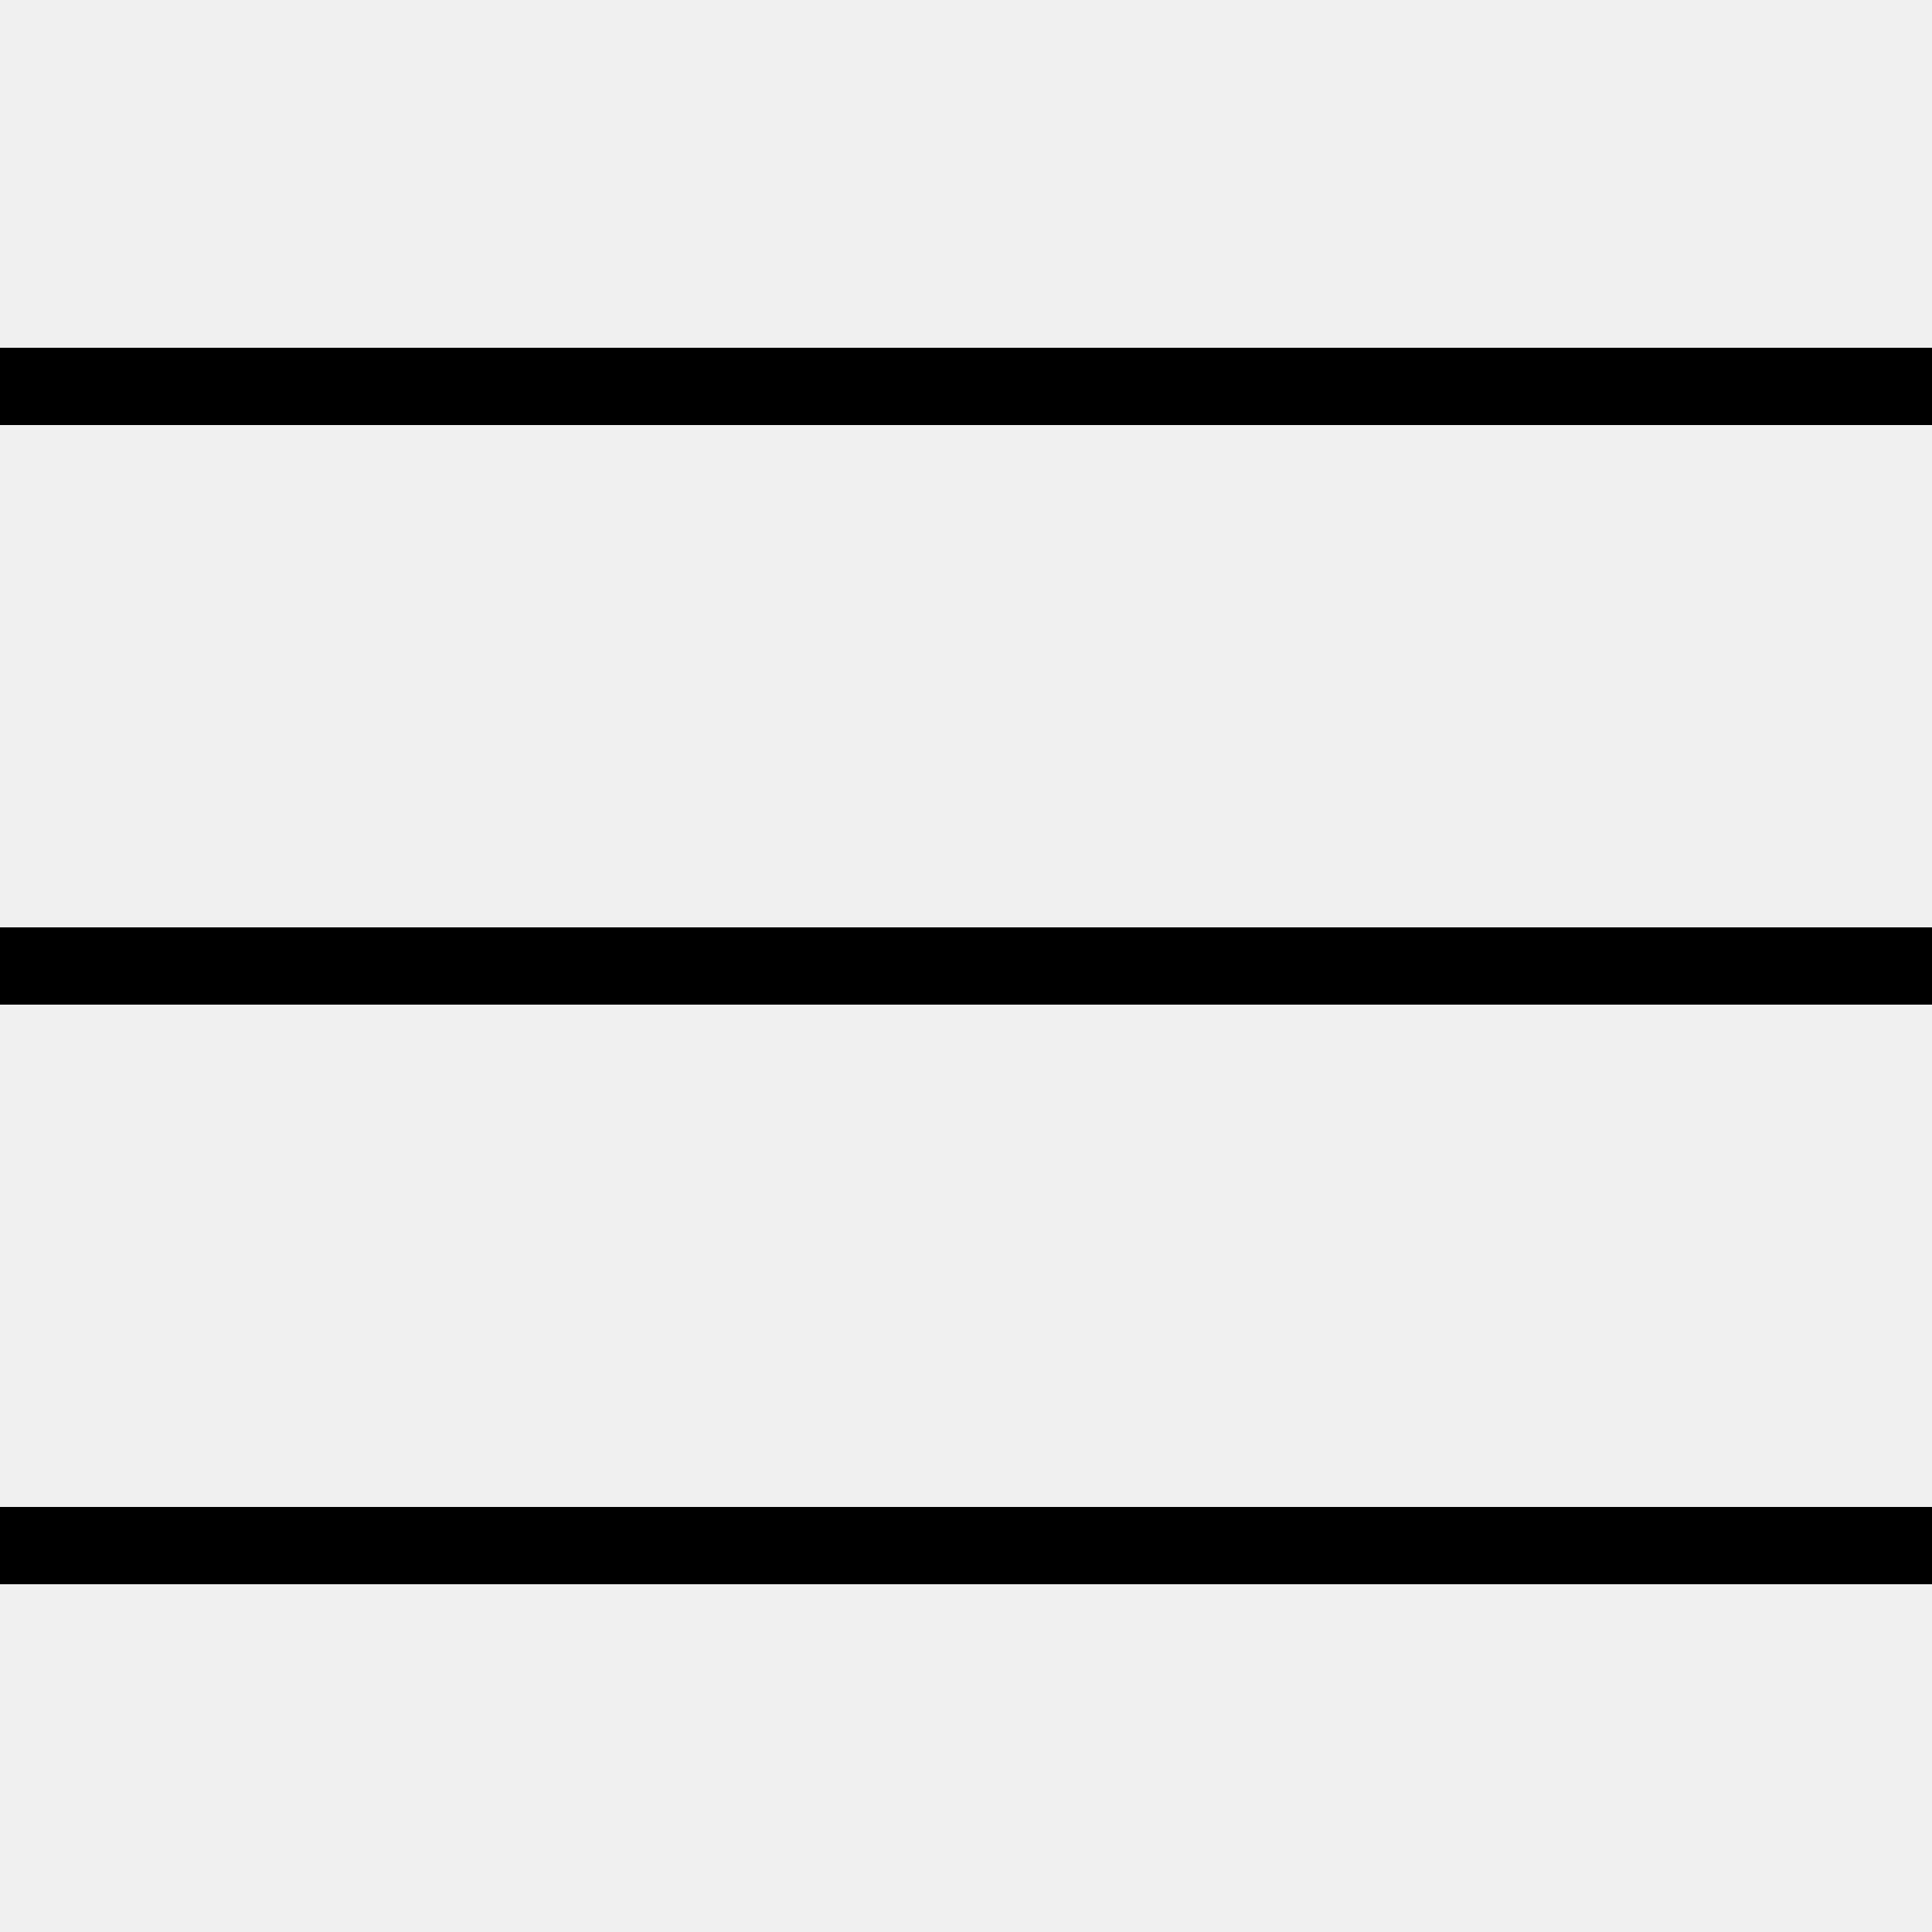
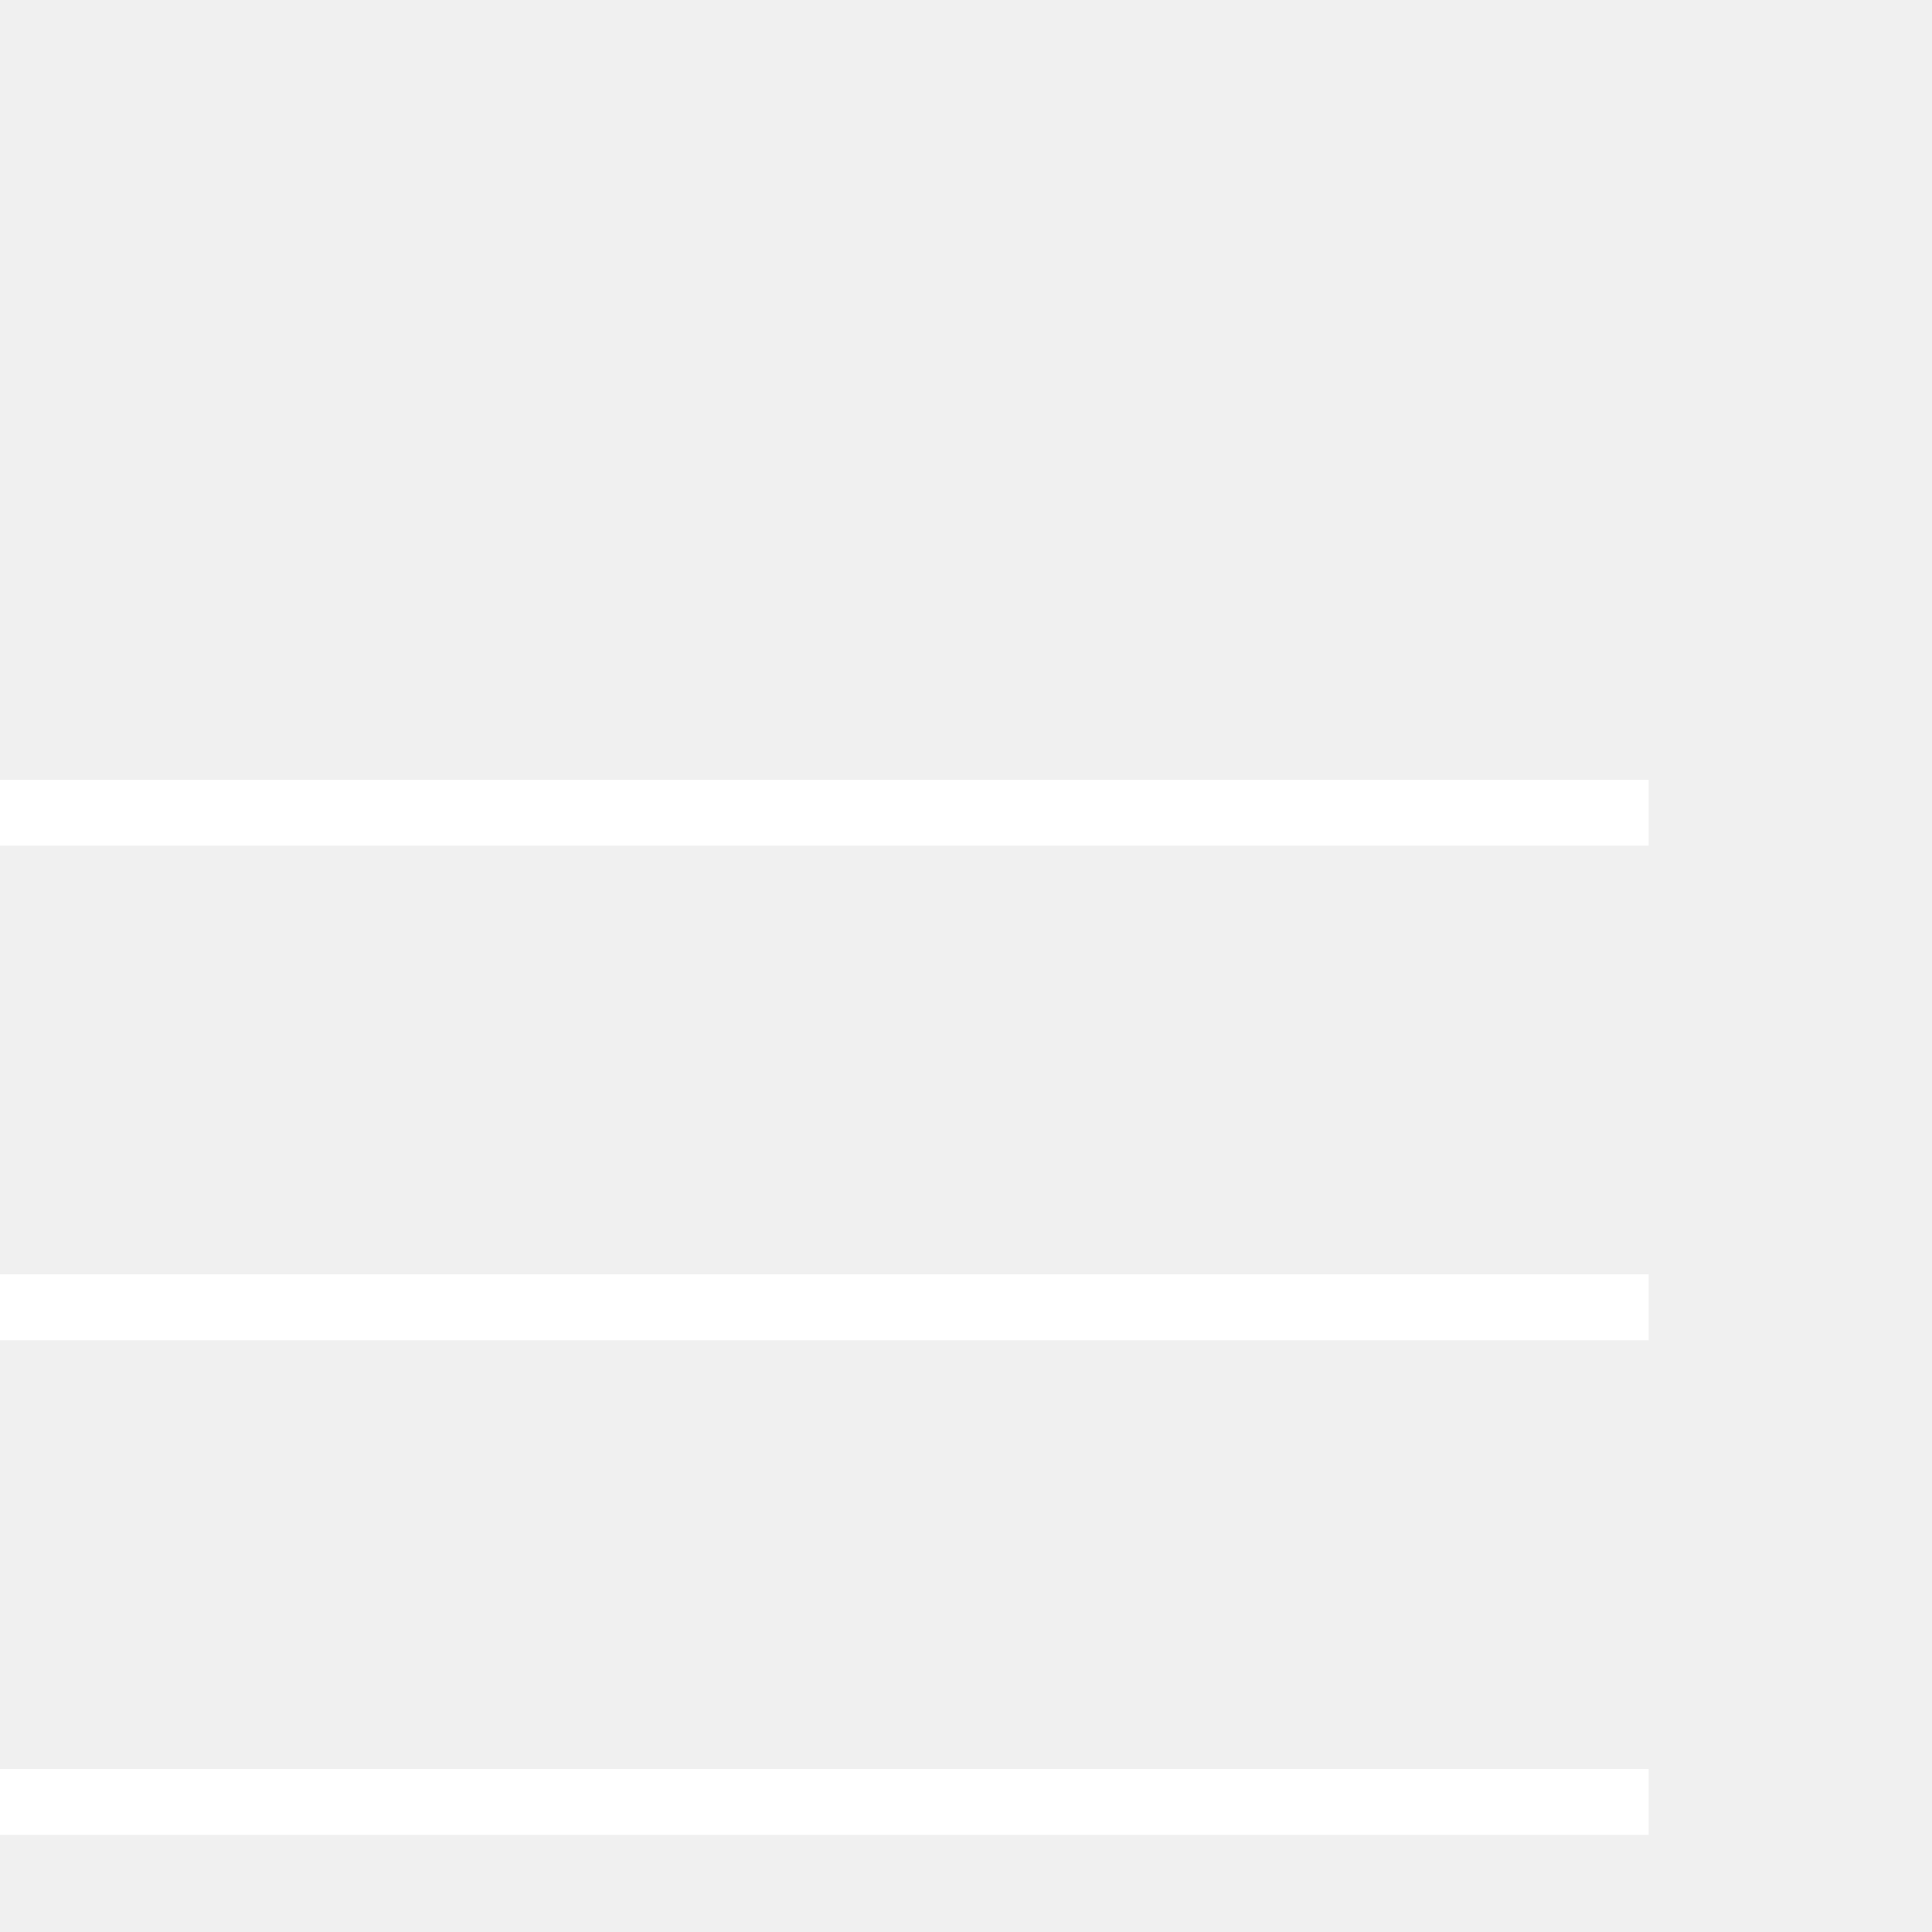
- <svg xmlns="http://www.w3.org/2000/svg" x="0px" y="0px" width="100" height="100" viewBox="0 0 50 50">
-   <path d="M 0 9 L 0 11 L 50 11 L 50 9 Z M 0 24 L 0 26 L 50 26 L 50 24 Z M 0 39 L 0 41 L 50 41 L 50 39 Z" />
+ <svg xmlns="http://www.w3.org/2000/svg" x="0px" y="0px" width="100" height="100" viewBox="0,0,300,150">
+   <g fill="#ffffff" fill-rule="nonzero" stroke="none" stroke-width="1" stroke-linecap="butt" stroke-linejoin="miter" stroke-miterlimit="10" stroke-dasharray="" stroke-dashoffset="0" font-family="none" font-weight="none" font-size="none" text-anchor="none" style="mix-blend-mode: normal">
+     <g transform="scale(5.12,5.12)">
+       <path d="M0,9v2h50v-2zM0,24v2h50v-2zM0,39v2h50v-2z" />
+     </g>
+   </g>
</svg>
